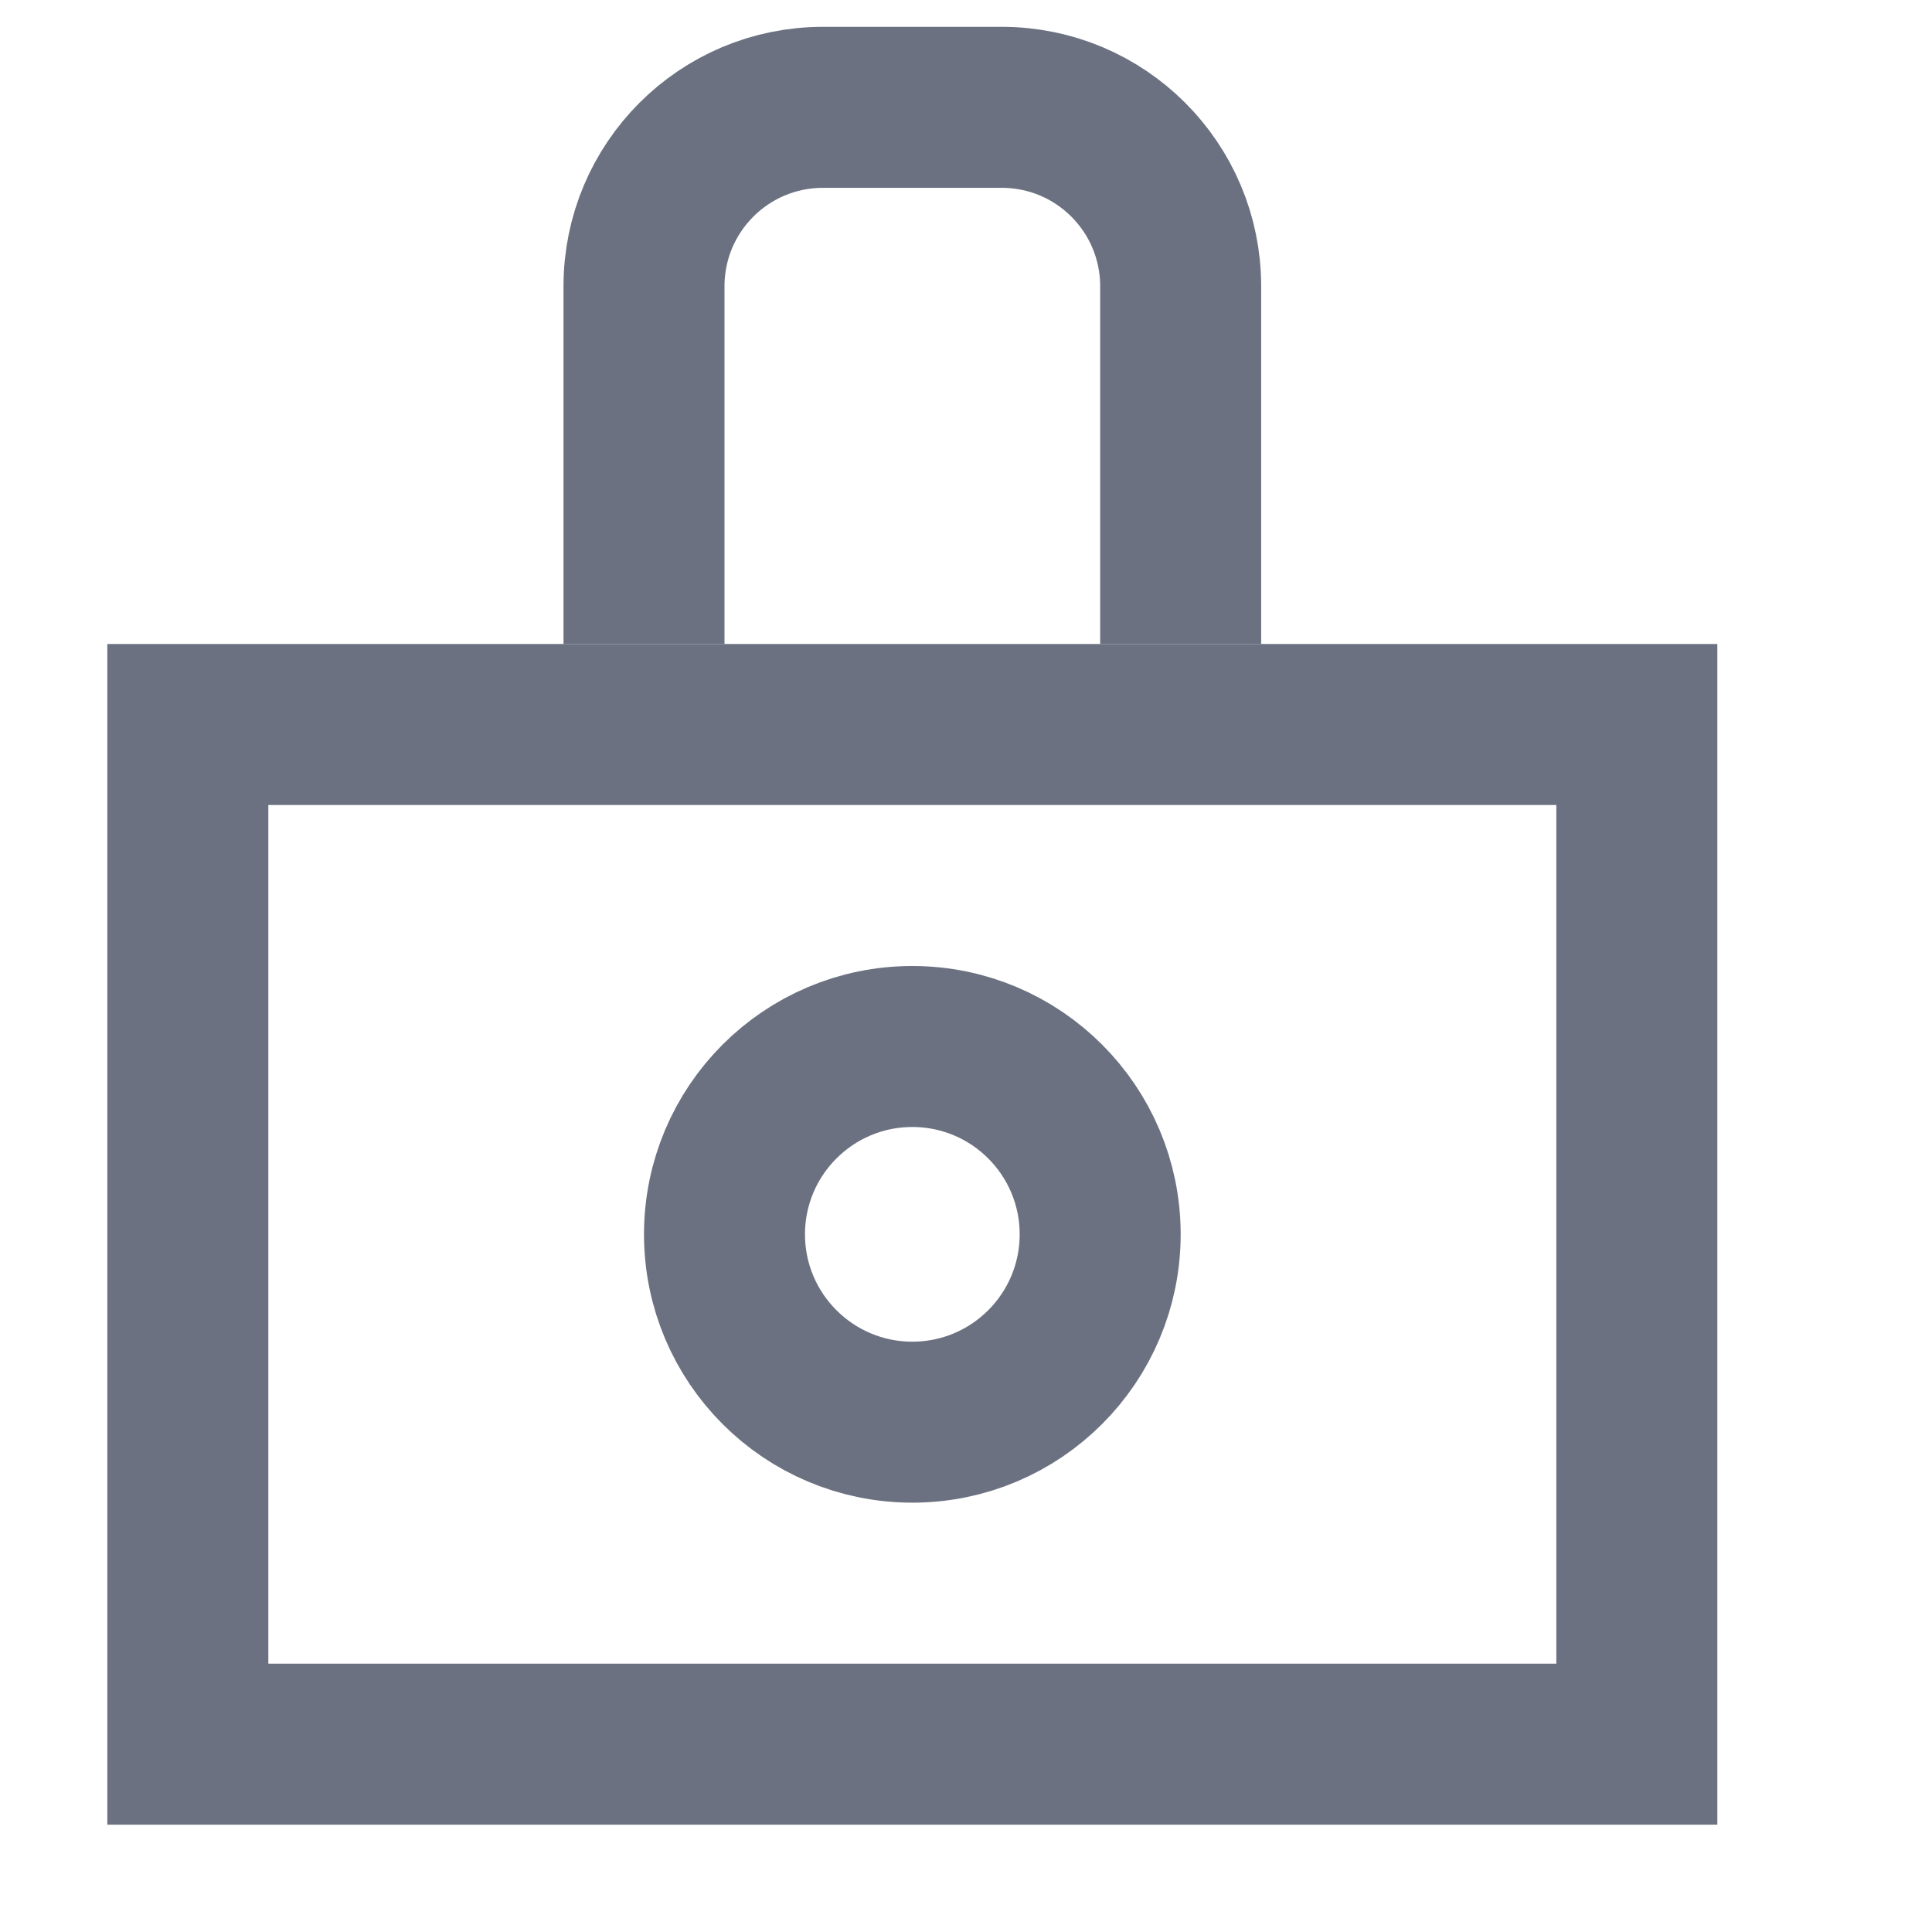
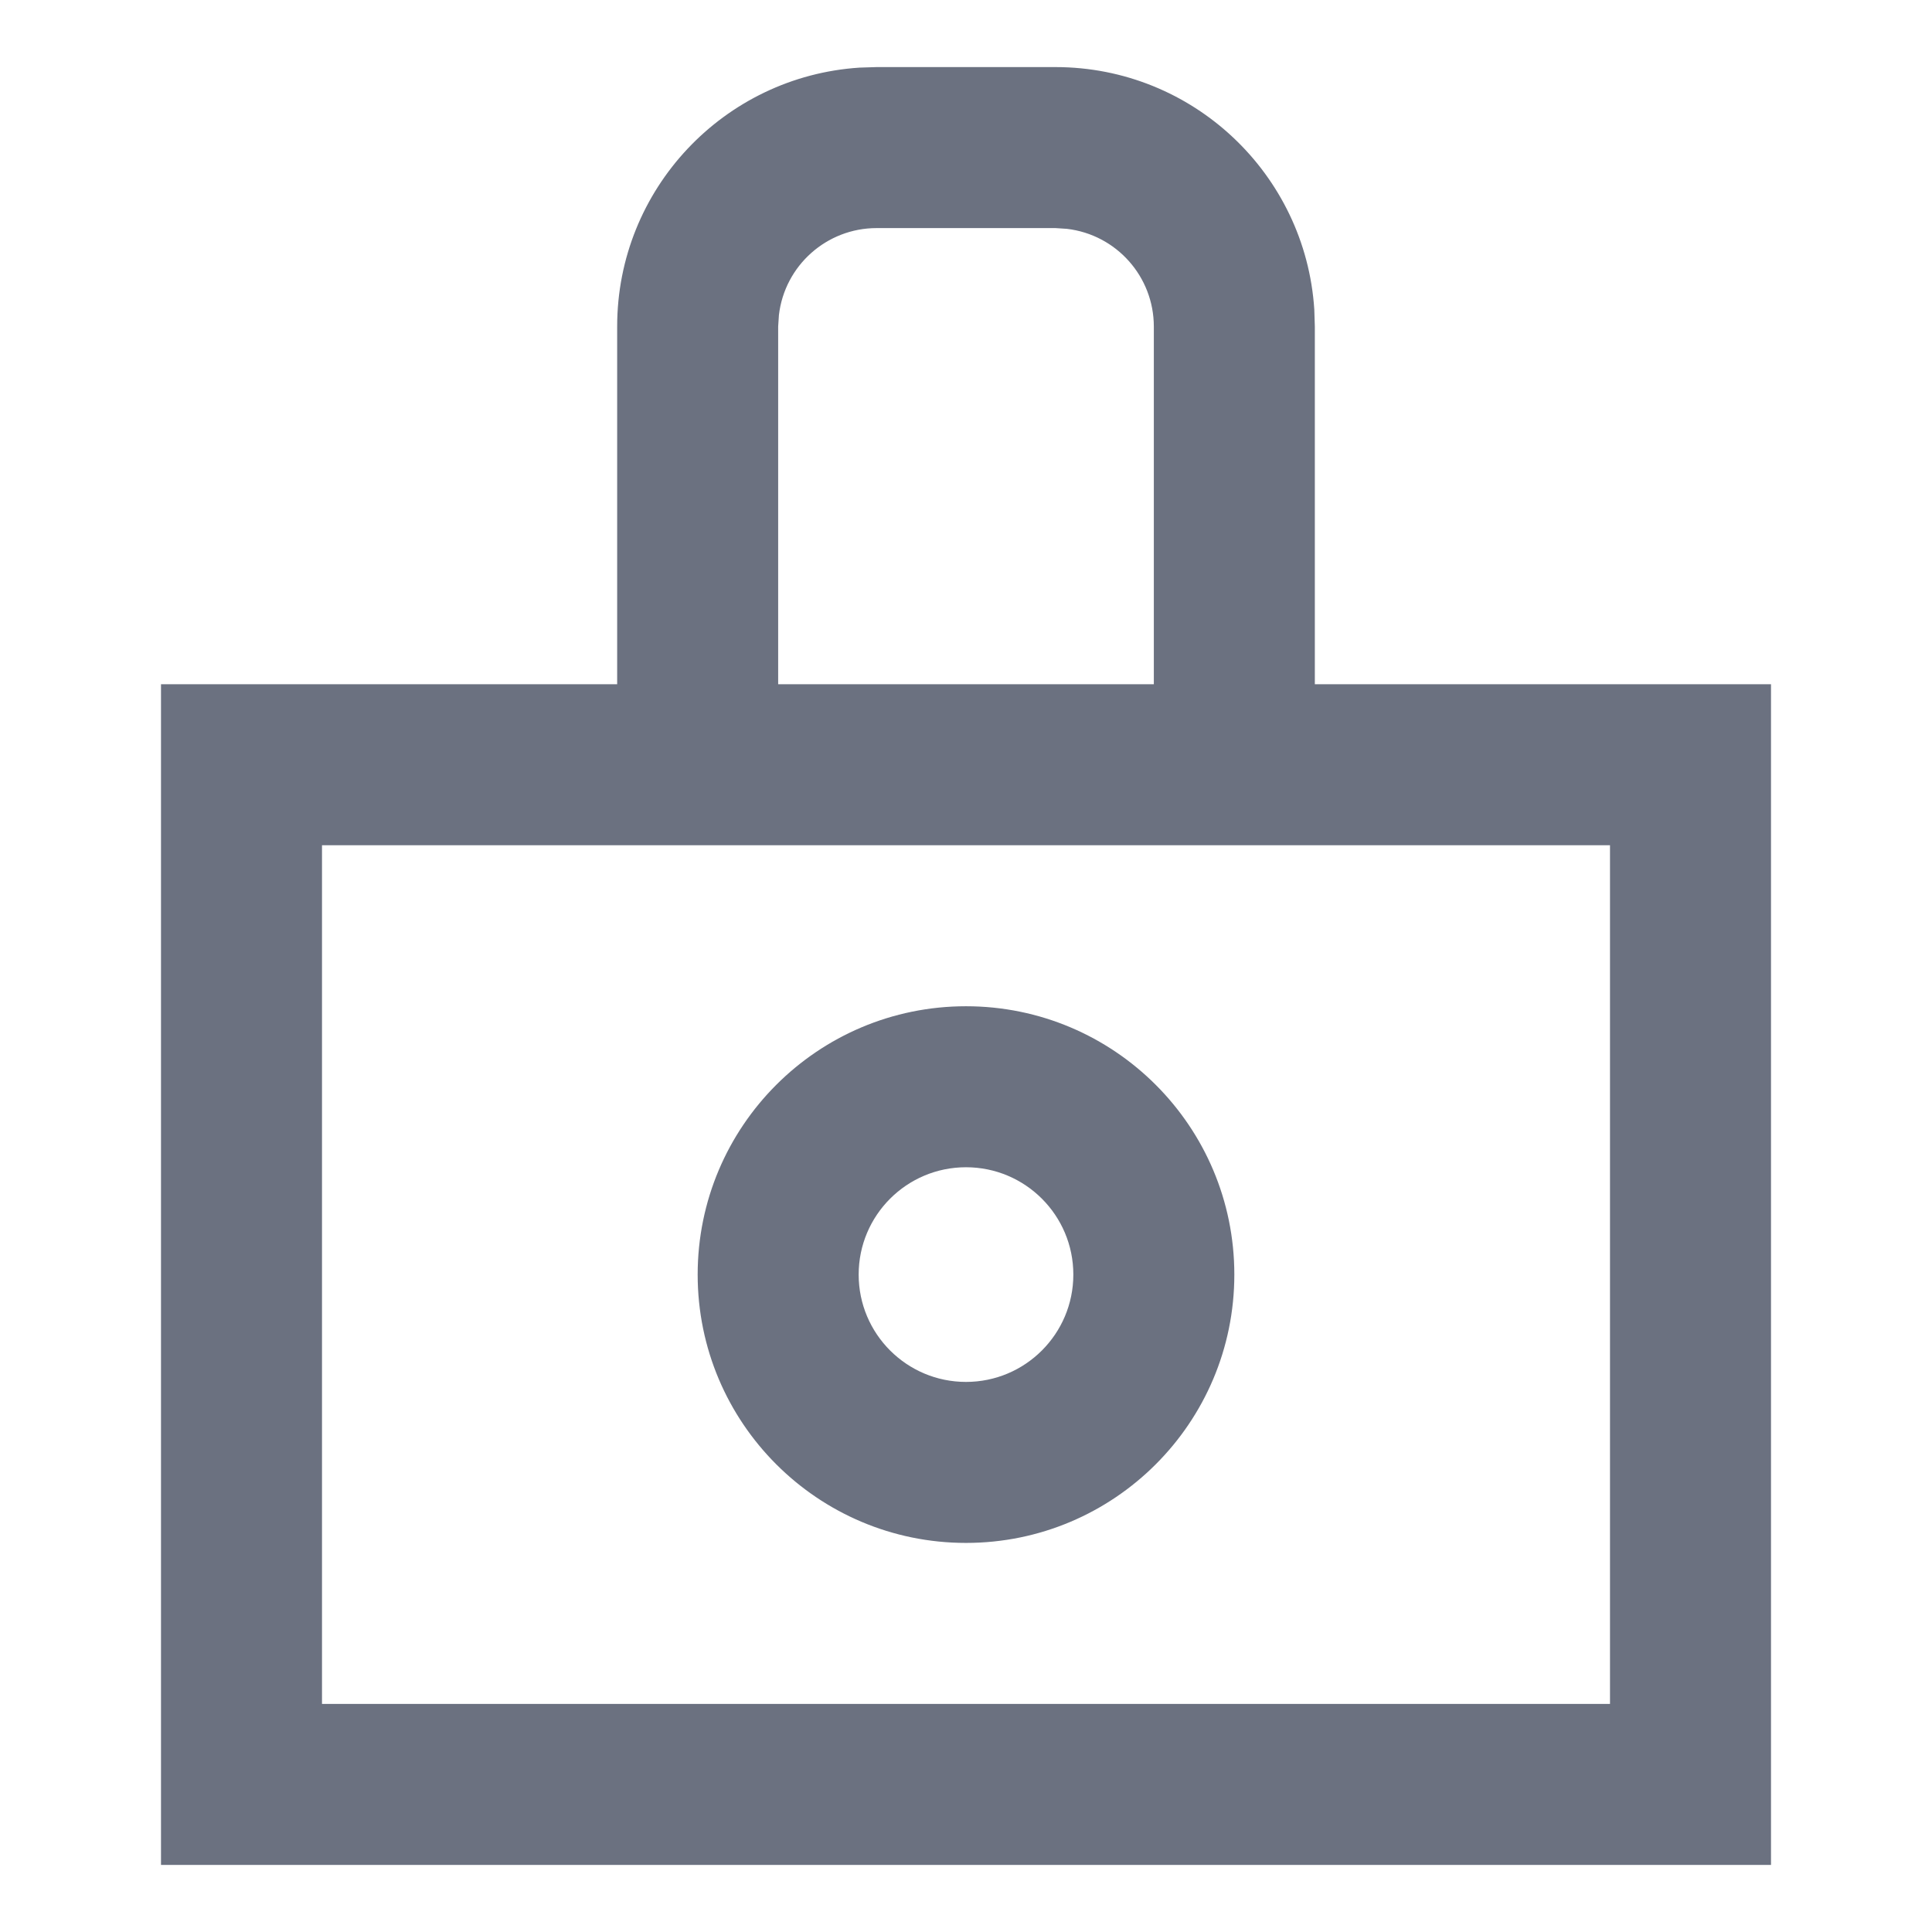
- <svg xmlns="http://www.w3.org/2000/svg" width="18px" height="18px" viewBox="0 0 18 18" version="1.1">
-   <g id="页面-1" stroke="none" stroke-width="1" fill="none" fill-rule="evenodd">
-     <g id="个人资料-面板颜色更新" transform="translate(-1708, -375)" stroke="#6B7180" stroke-width="1.5">
-       <g id="编组-15" transform="translate(1688, 77)">
-         <g id="icon-报表备份-6" transform="translate(20, 298)">
-           <path d="M6,6 L6,2.667 C6,1.746 6.746,1 7.667,1 L9.333,1 C10.254,1 11,1.746 11,2.667 L11,6" id="路径" />
-           <circle id="椭圆形" cx="8.5" cy="11.5" r="1.75" />
-           <path d="M15.25,6.75 L15.25,16.25 L1.75,16.25 L1.75,6.75 L15.25,6.75 Z" id="矩形" />
-         </g>
-       </g>
-     </g>
-   </g>
+ <svg xmlns="http://www.w3.org/2000/svg" viewBox="0 0 18 18">
+   <path data-follow-fill="#6B7180" fill="#6B7180" d="M9.833.625c1.282 0 2.33.997 2.412 2.258l.005.159v3.333h4.25v11h-15v-11h4.25V3.042c0-1.282.997-2.33 2.258-2.412l.159-.005h1.666ZM15 7.875H3v8h12v-8Zm-6 1.5a2.5 2.5 0 1 1 0 5 2.5 2.5 0 0 1 0-5Zm0 1.5a1 1 0 1 0 0 2 1 1 0 0 0 0-2Zm.833-8.75H8.167a.917.917 0 0 0-.91.81l-.007.107v3.333h3.5V3.042a.917.917 0 0 0-.81-.91l-.107-.007Z" />
</svg>
